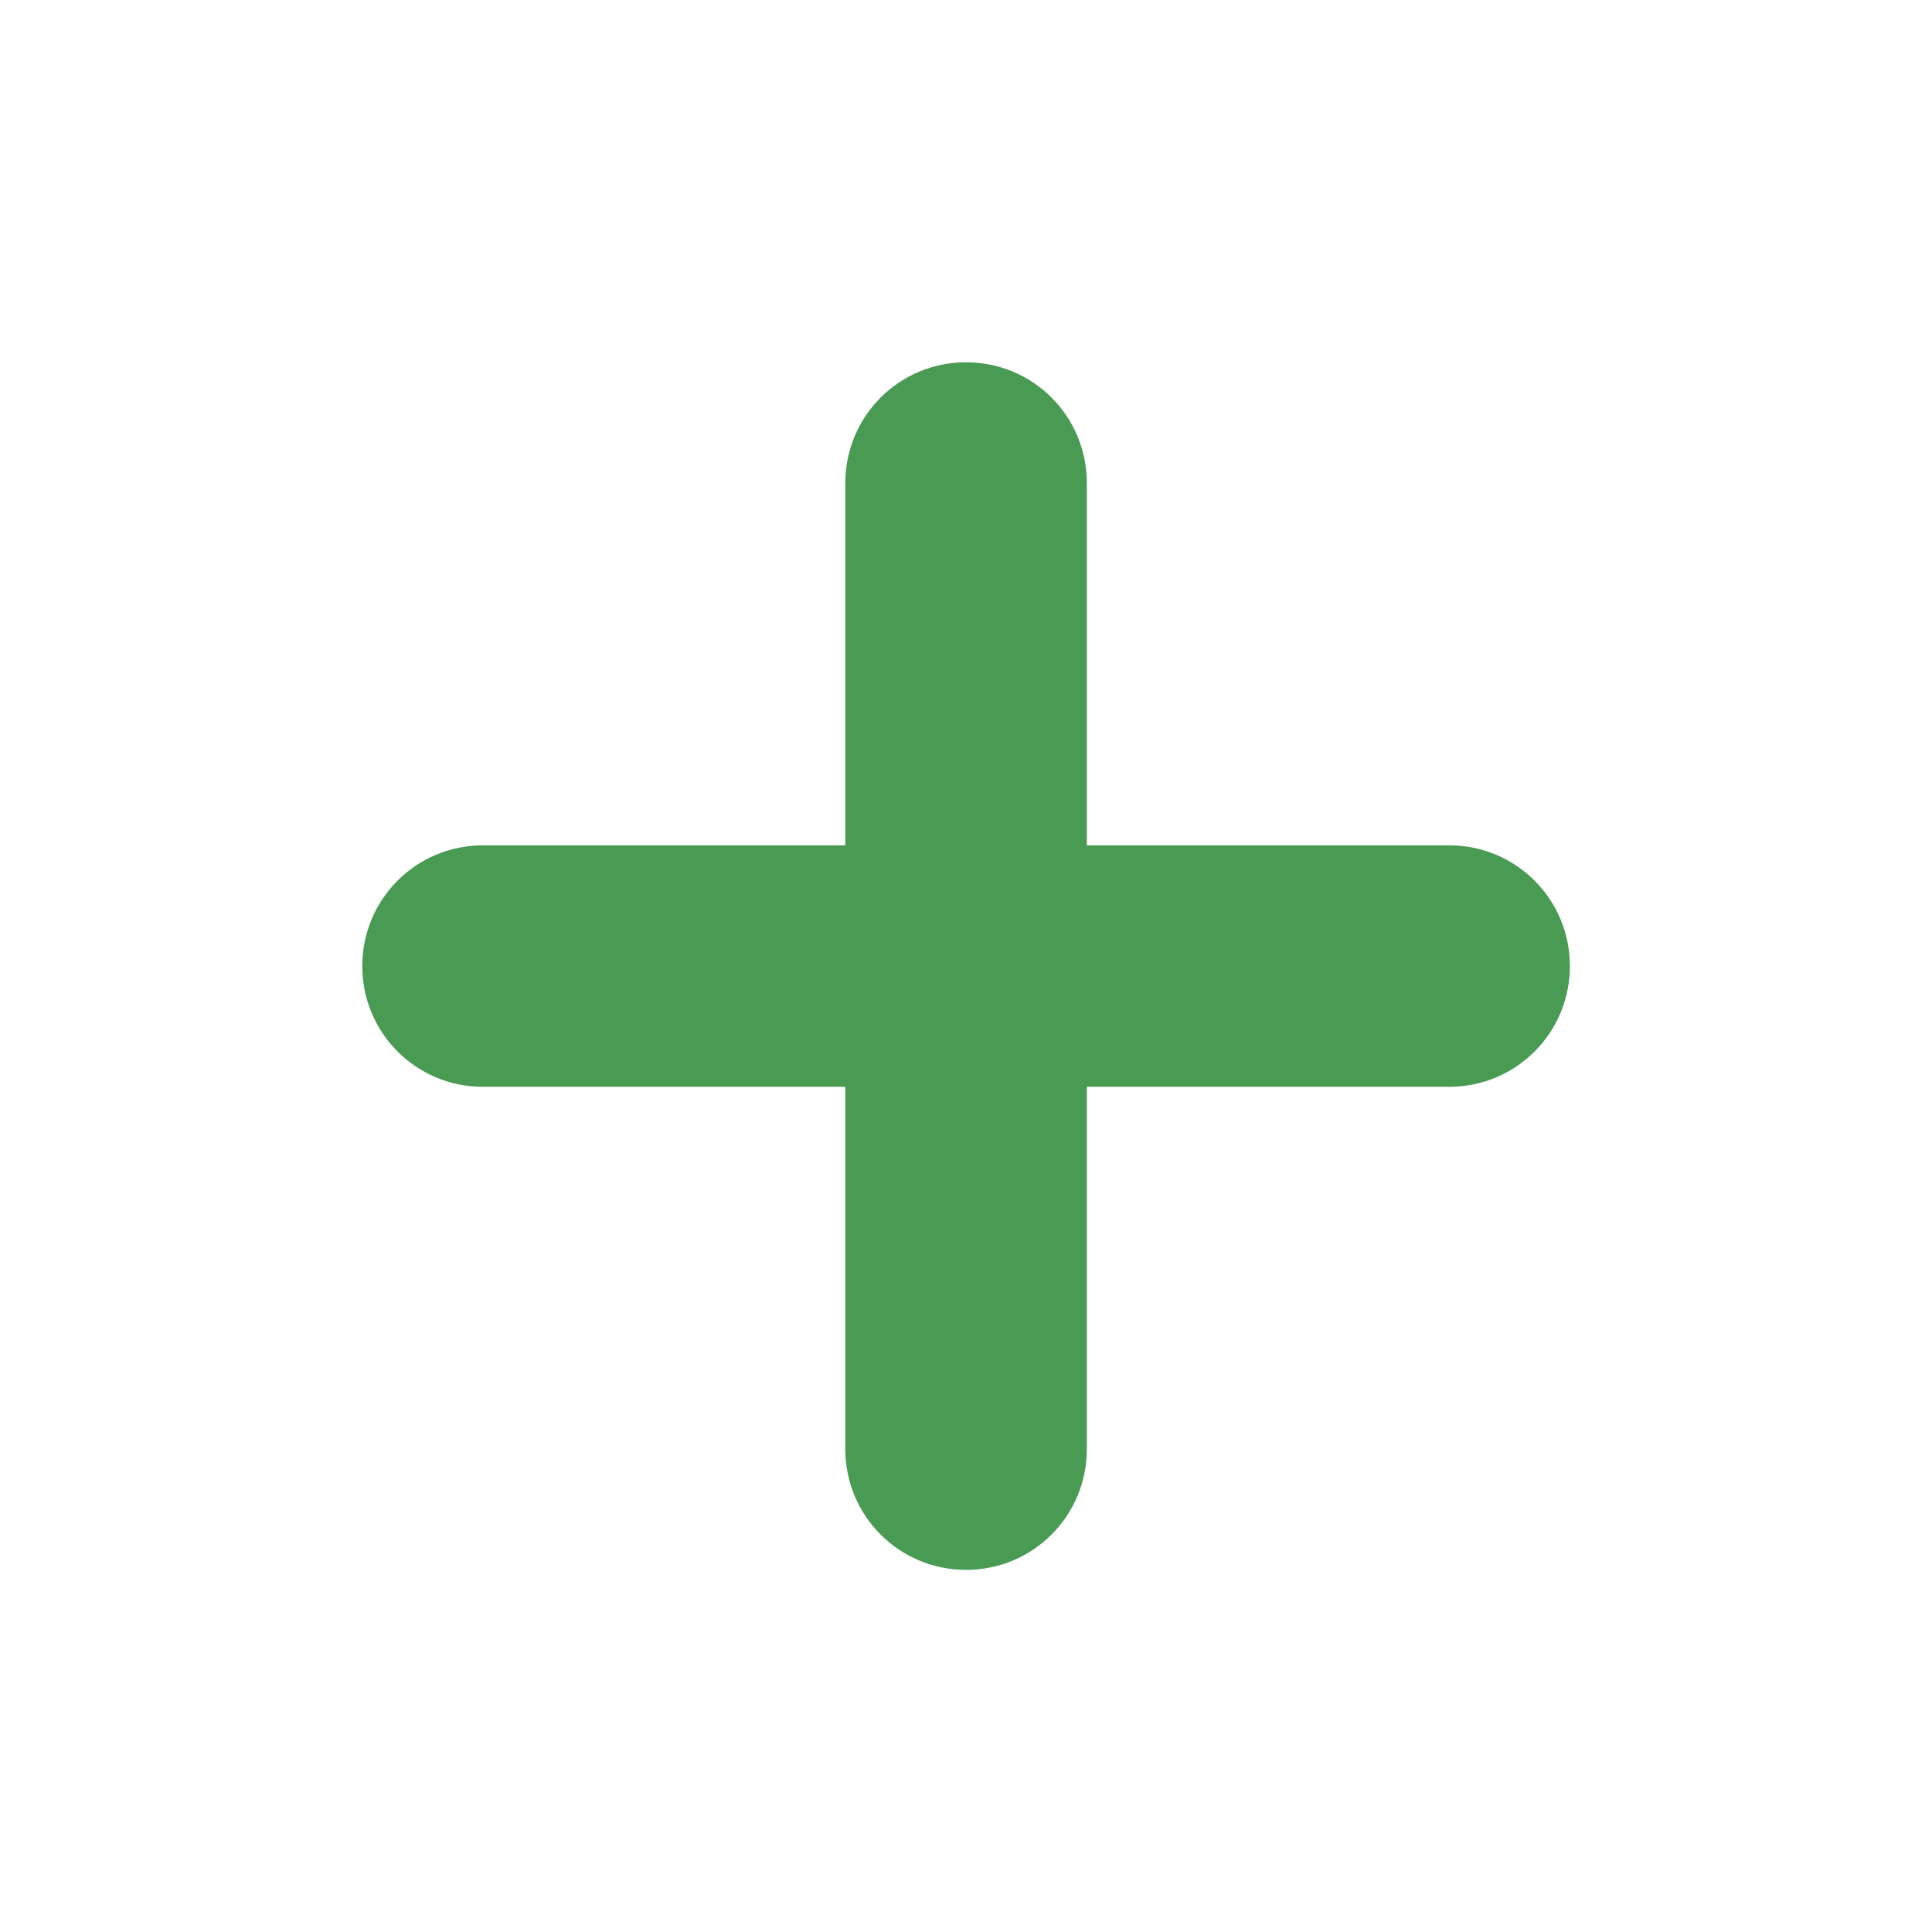
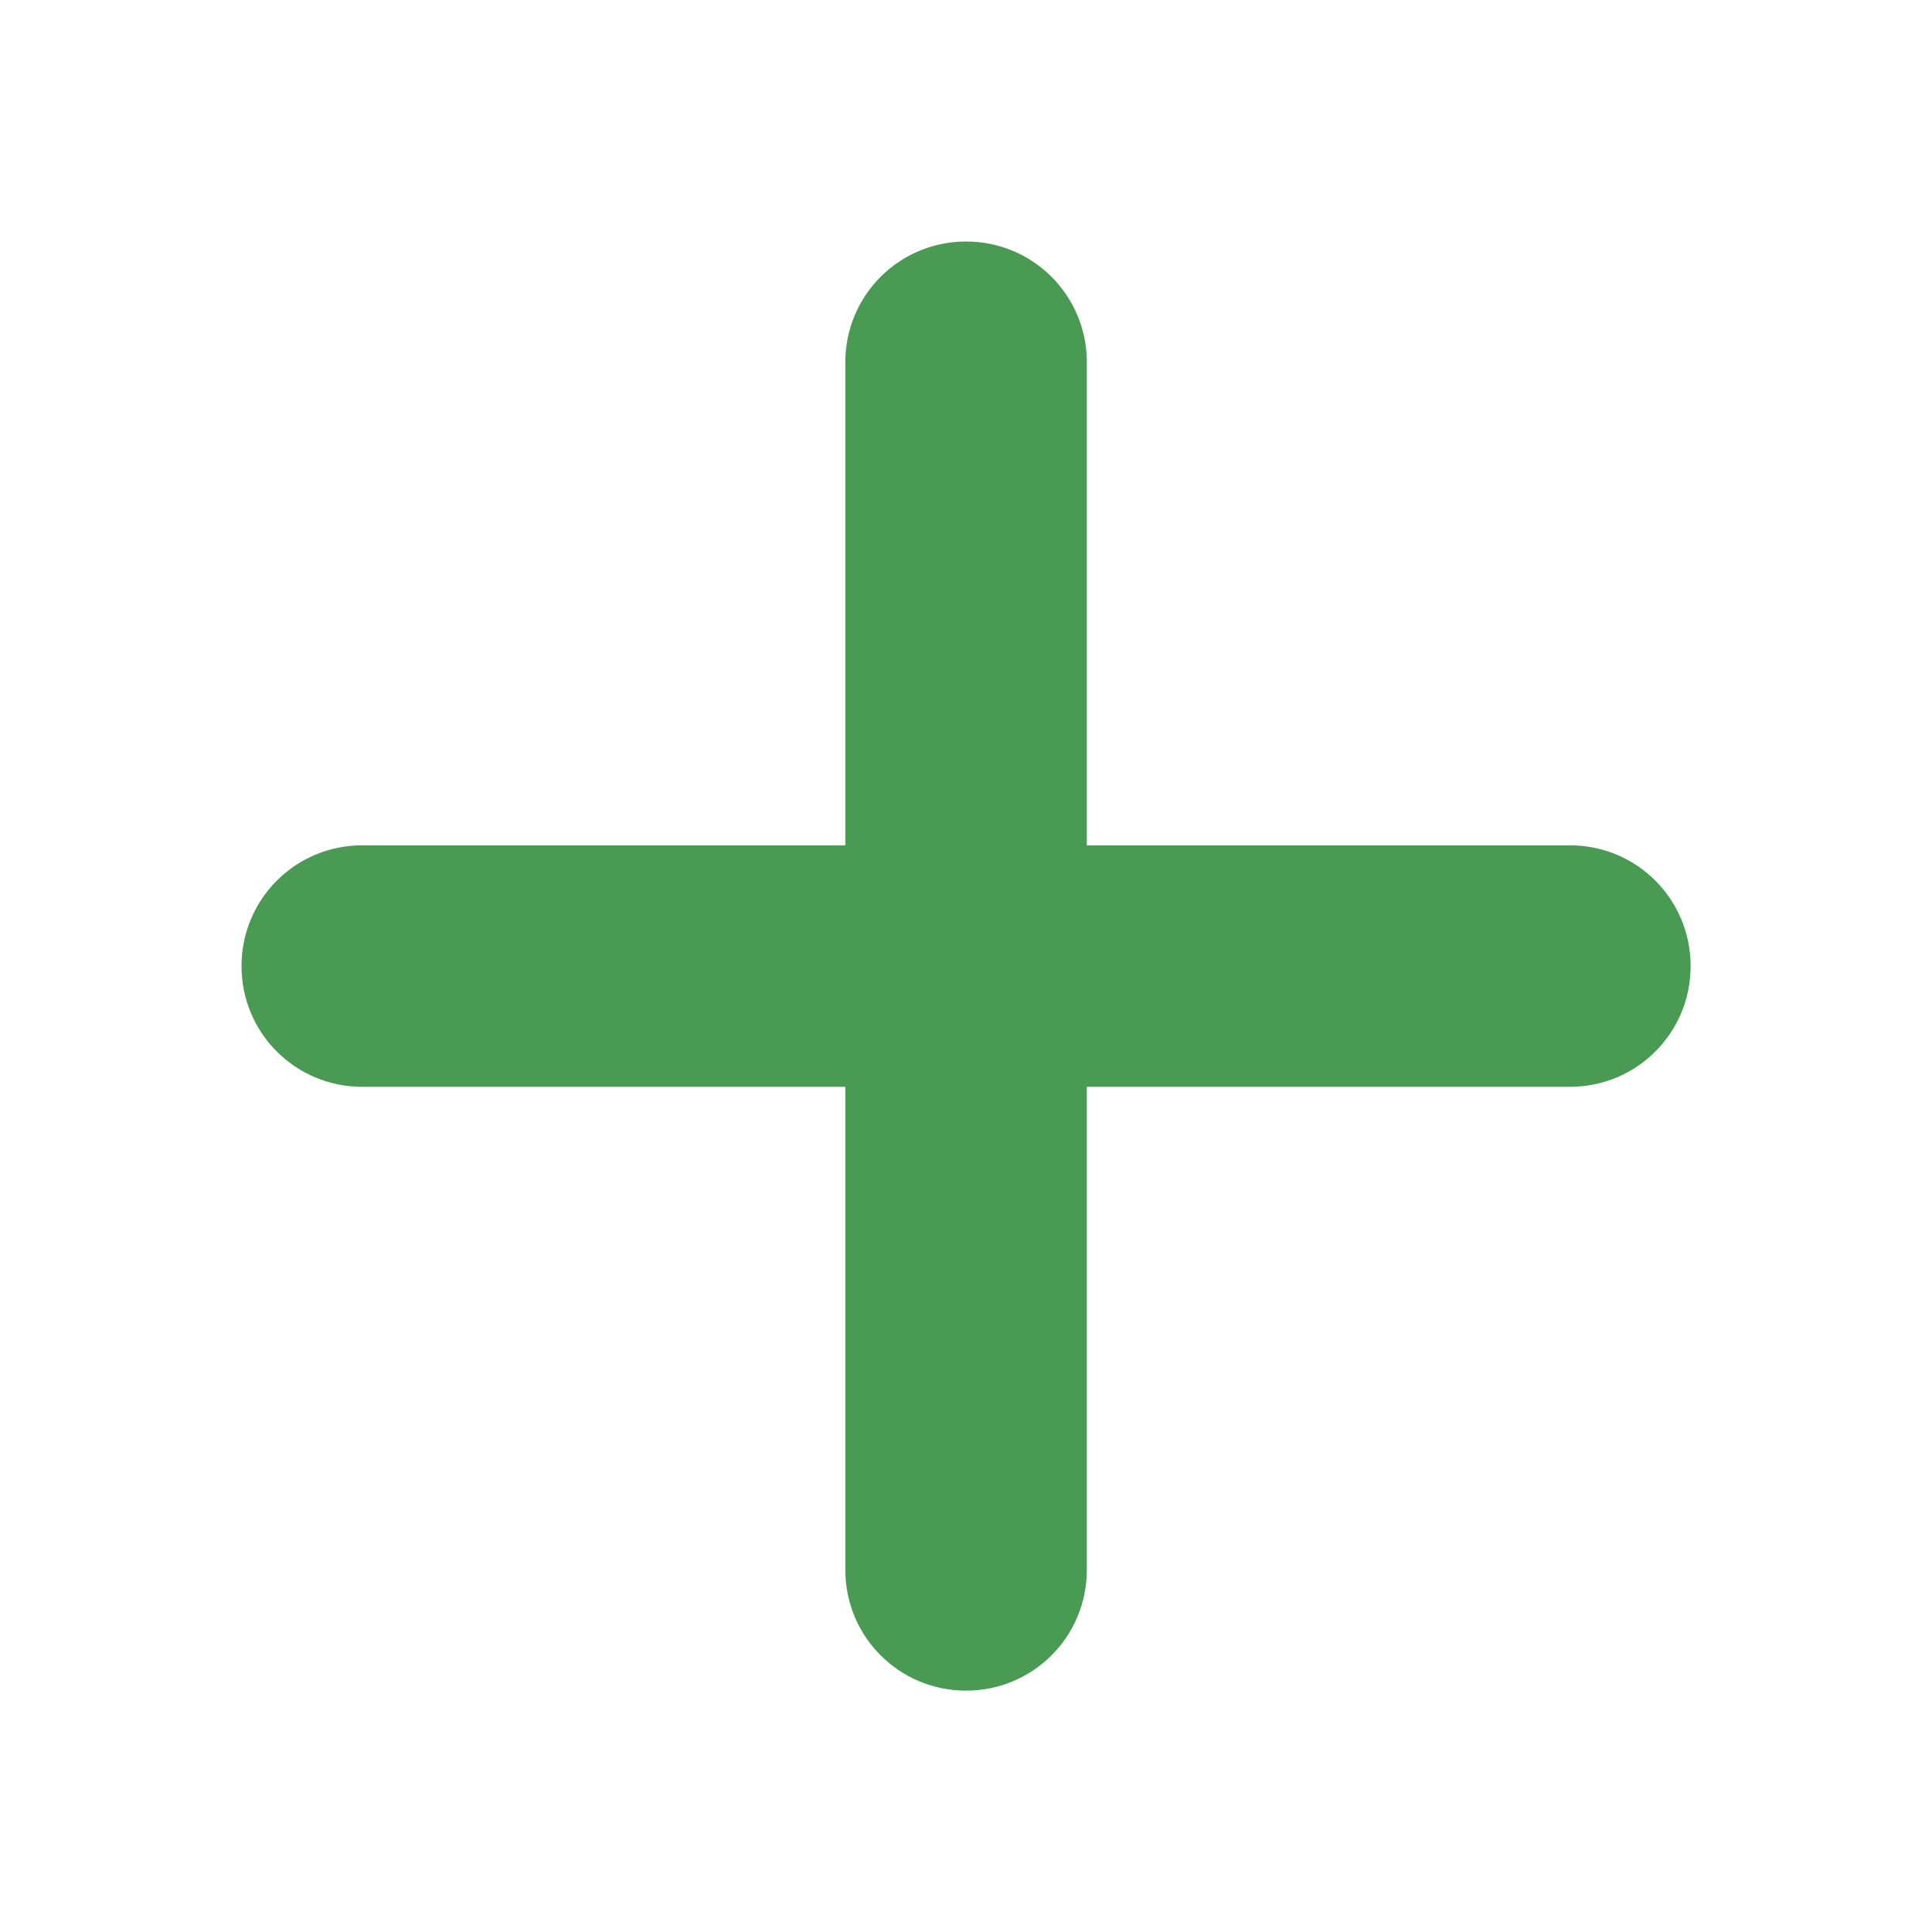
<svg xmlns="http://www.w3.org/2000/svg" width="16" height="16" viewBox="0 0 4.233 4.233" version="1.1" id="svg832">
  <defs id="defs826" />
  <g id="layer1" transform="translate(0,-292.7666)">
-     <path style="opacity:1;fill:#499b54;fill-opacity:1;fill-rule:nonzero;stroke:none;stroke-width:1;stroke-linecap:square;stroke-linejoin:round;stroke-miterlimit:4;stroke-dasharray:none;stroke-dashoffset:16;stroke-opacity:1;paint-order:normal" d="M 8,3 C 7.446,3 7,3.446 7,4 V 7 H 4 C 3.446,7 3,7.446 3,8 3,8.554 3.446,9 4,9 h 3 v 3 c 0,0.554 0.446,1 1,1 0.554,0 1,-0.446 1,-1 V 9 h 3 C 12.554,9 13,8.554 13,8 13,7.446 12.554,7 12,7 H 9 V 4 C 9,3.446 8.554,3 8,3 Z" transform="matrix(0.2645833,0,0,0.2645833,0,292.7666)" id="rect831" />
+     <path style="opacity:1;fill:#499b54;fill-opacity:1;fill-rule:nonzero;stroke:none;stroke-width:1;stroke-linecap:square;stroke-linejoin:round;stroke-miterlimit:4;stroke-dasharray:none;stroke-dashoffset:16;stroke-opacity:1;paint-order:normal" d="m 8,2 c -0.554,0 -1,0.446 -1,1 L 7,7 H 3 C 2.446,7 2,7.446 2,8 2,8.554 2.446,9 3,9 h 4 v 4 c 0,0.554 0.446,1 1,1 0.554,0 1,-0.446 1,-1 V 9 h 4 C 13.554,9 14,8.554 14,8 14,7.446 13.554,7 13,7 H 9 l -10e-8,-4 c 0,-0.554 -0.446,-1 -1,-1 z" transform="matrix(0.2645833,0,0,0.2645833,0,292.7666)" id="rect831" />
  </g>
</svg>
